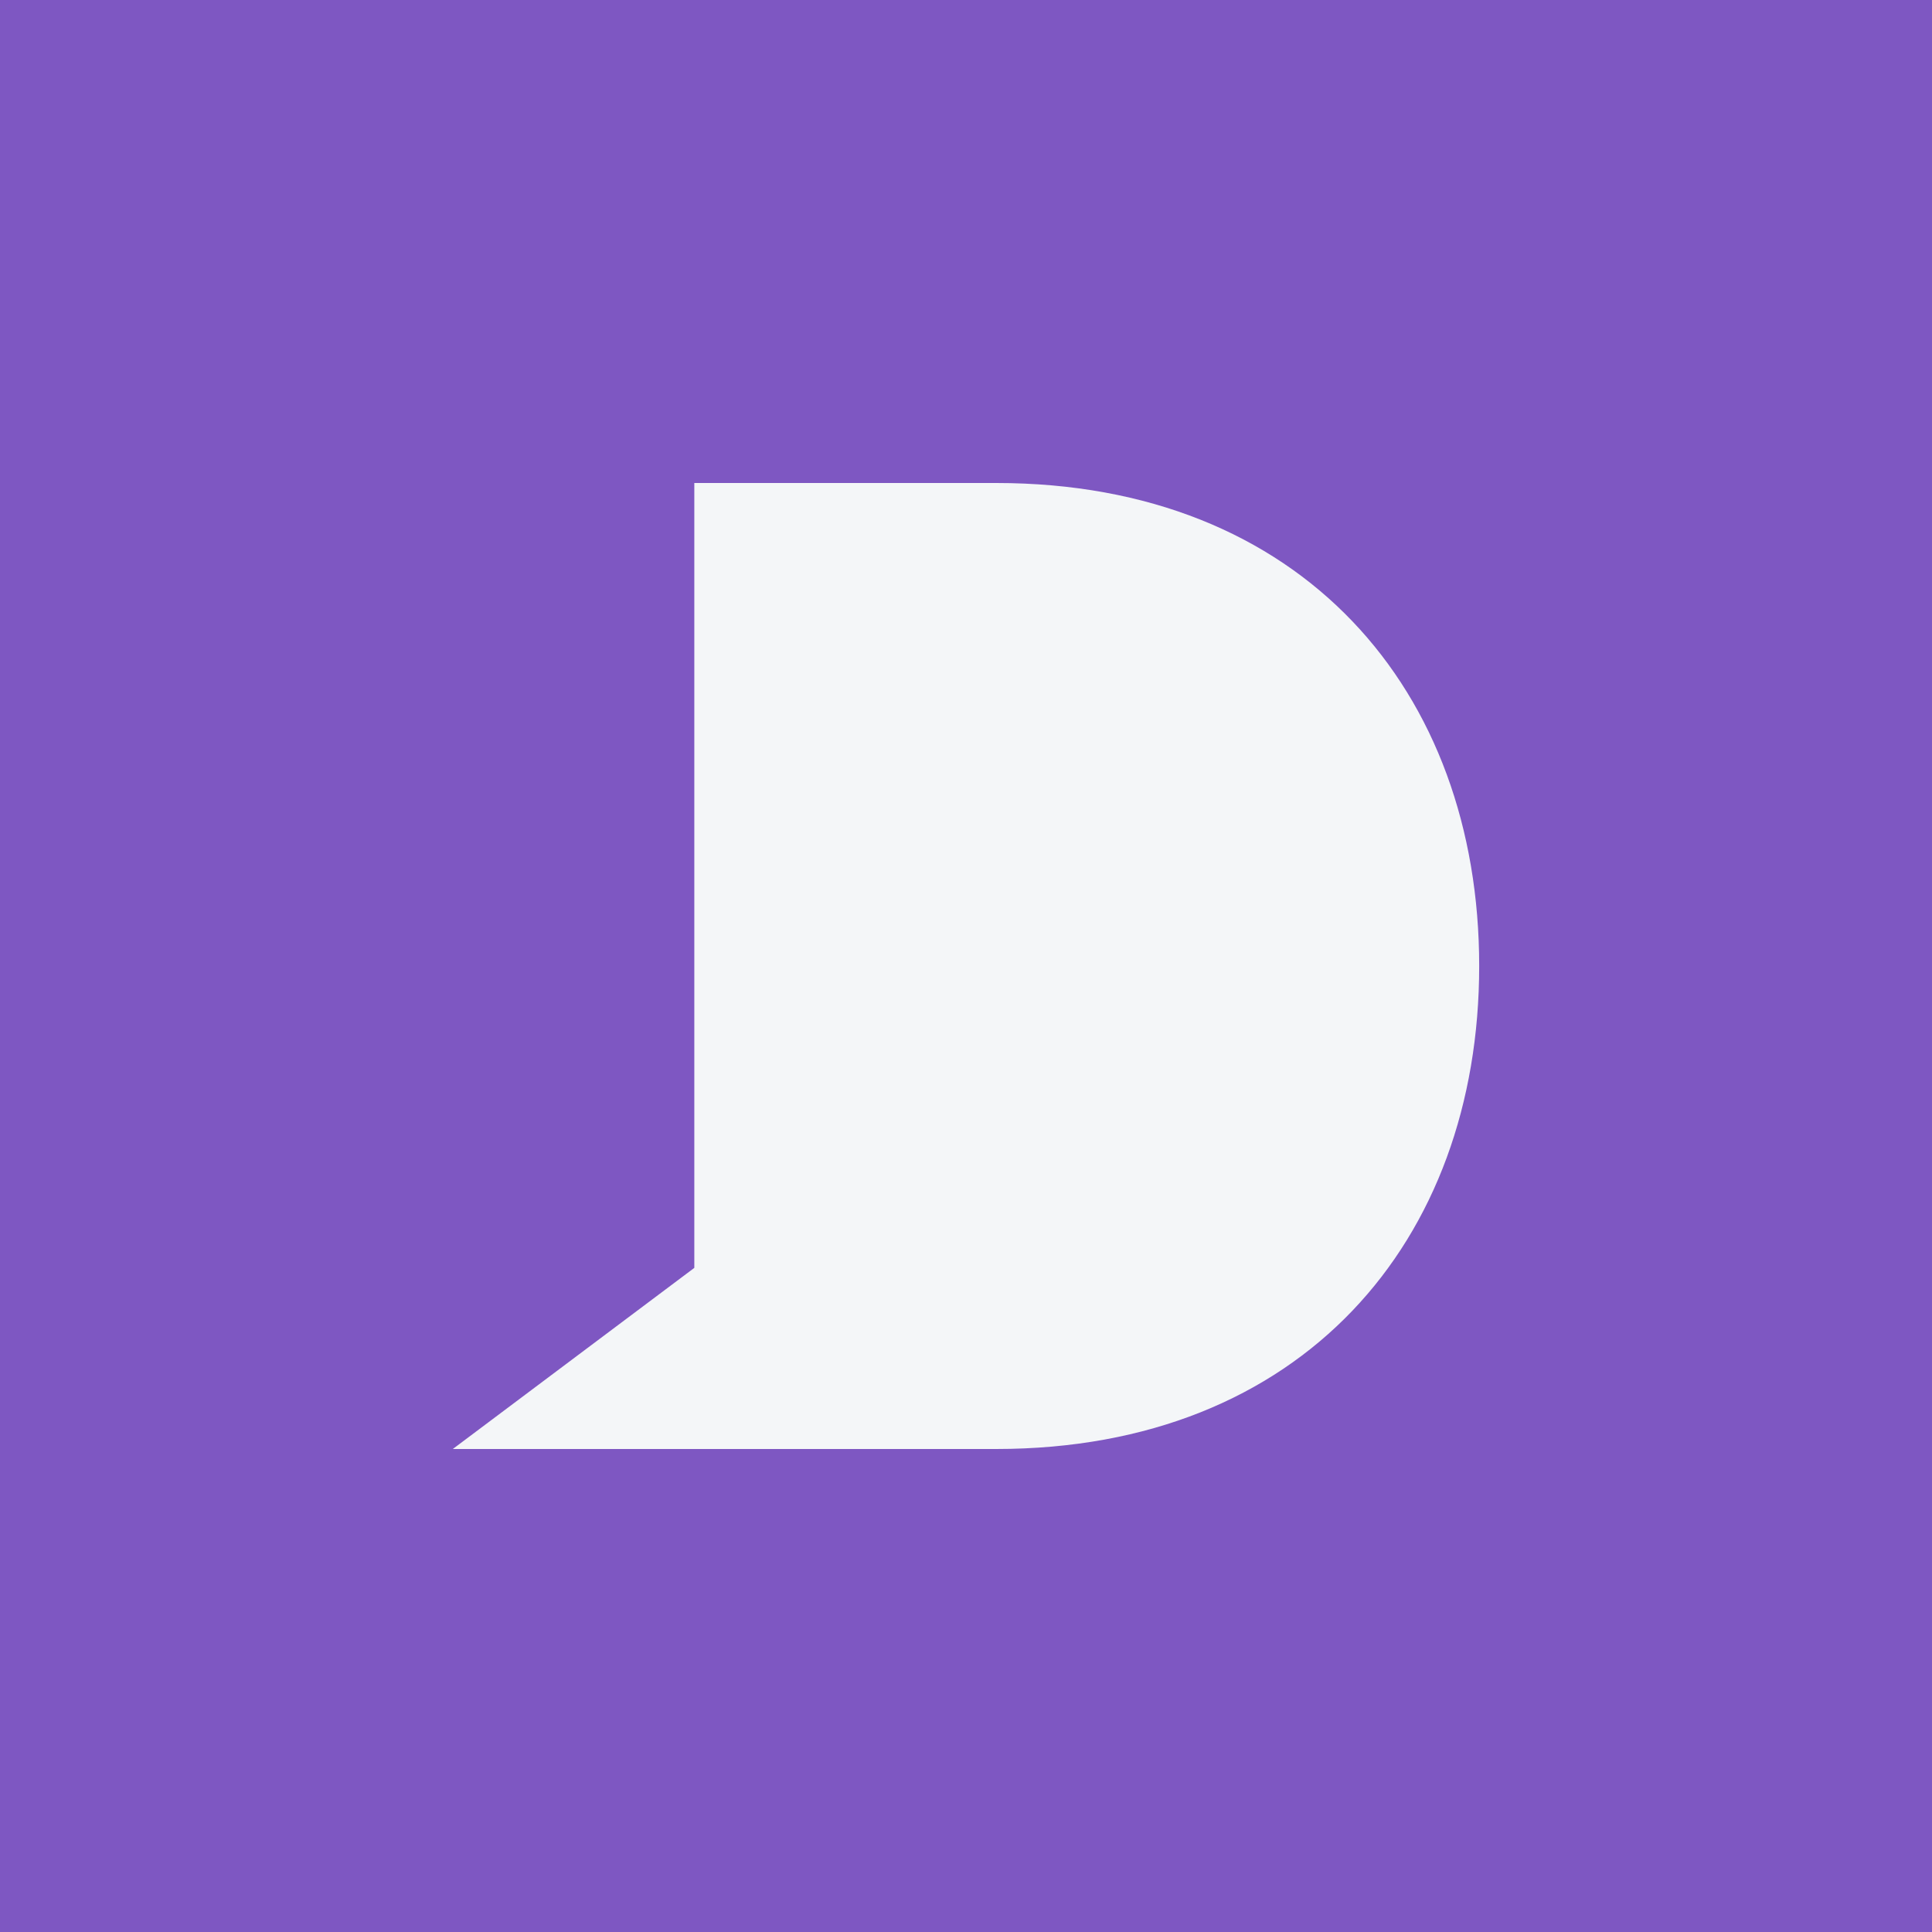
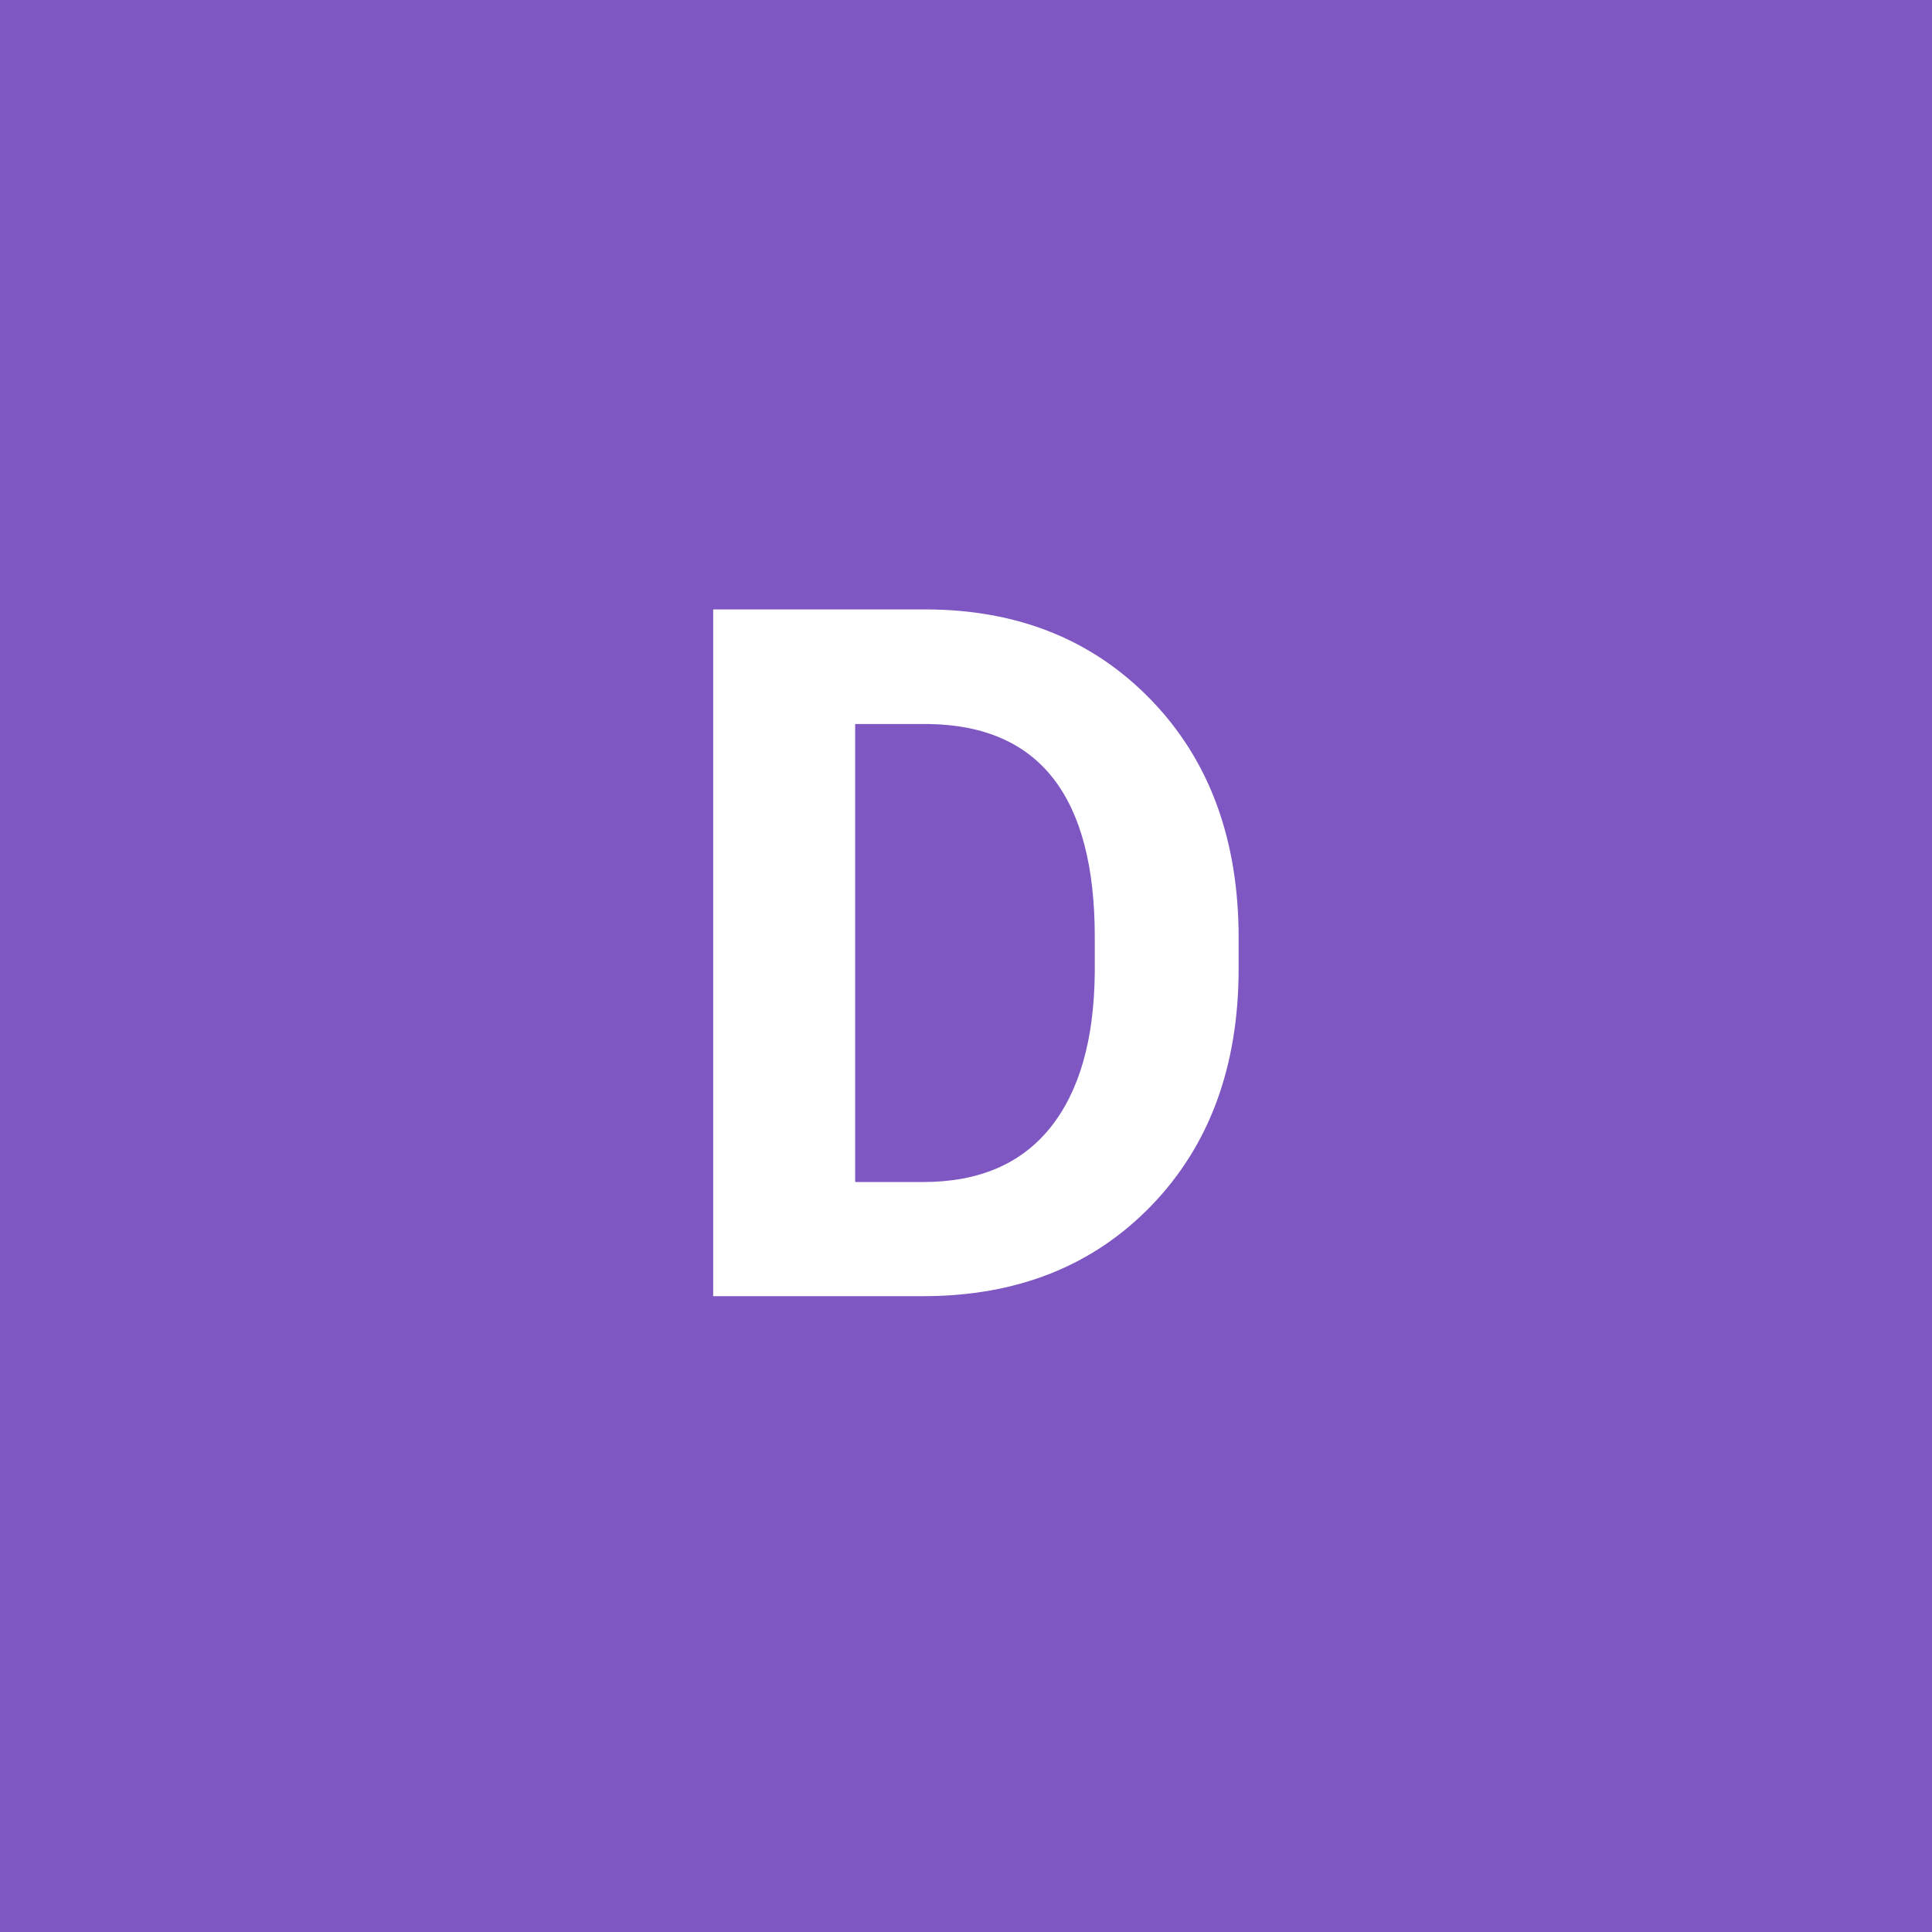
<svg xmlns="http://www.w3.org/2000/svg" width="512" height="512" viewBox="0 0 512 512" fill="none">
-   <rect width="512" height="512" fill="#7E57C2" />
-   <g transform="translate(-40, 0)">
-     <path d="M224 128 L 224 336 L 160 384 L 224 384 H 304 C 385 384 432 329 432 256 C 432 183 385 128 304 128 H 224 Z" fill="#F4F6F8" />
-   </g>
+   <rect width="512" height="512" fill="#7e57c2" />
+   <text x="50%" y="50%" dominant-baseline="central" text-anchor="middle" font-family="Roboto, Helvetica, Arial, sans-serif" font-size="256" font-weight="bold" fill="white">D</text>
</svg>
